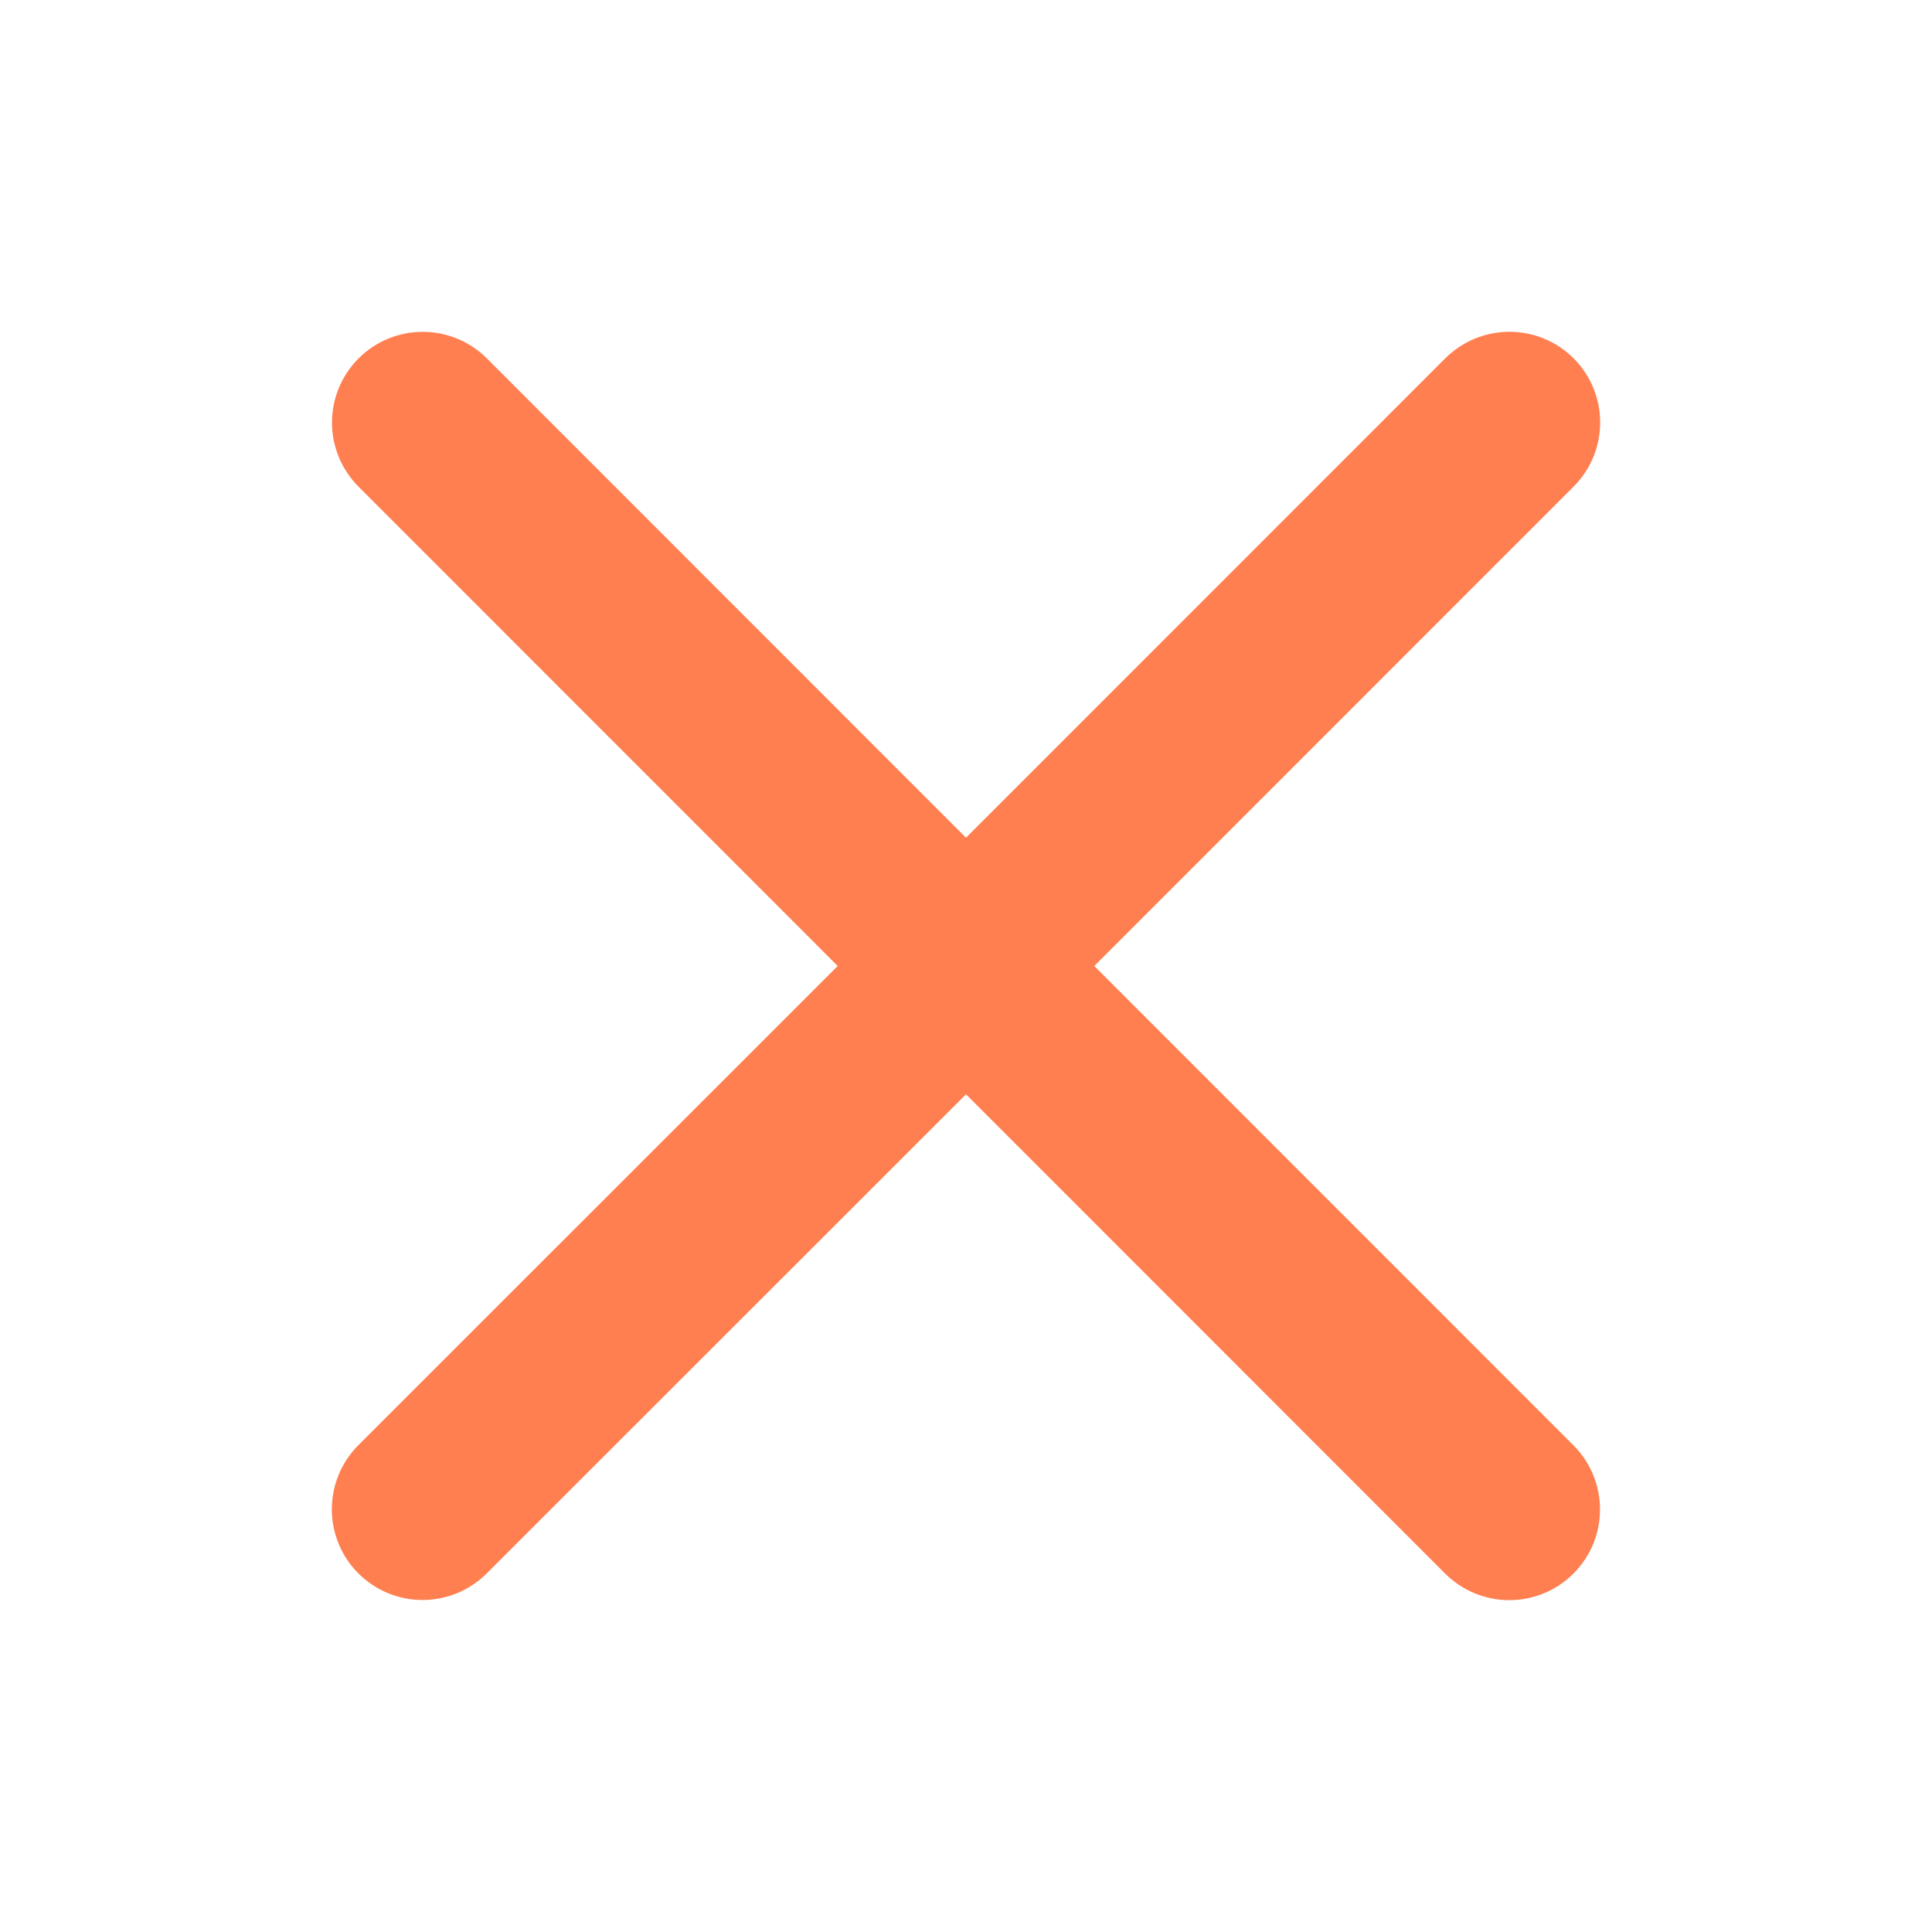
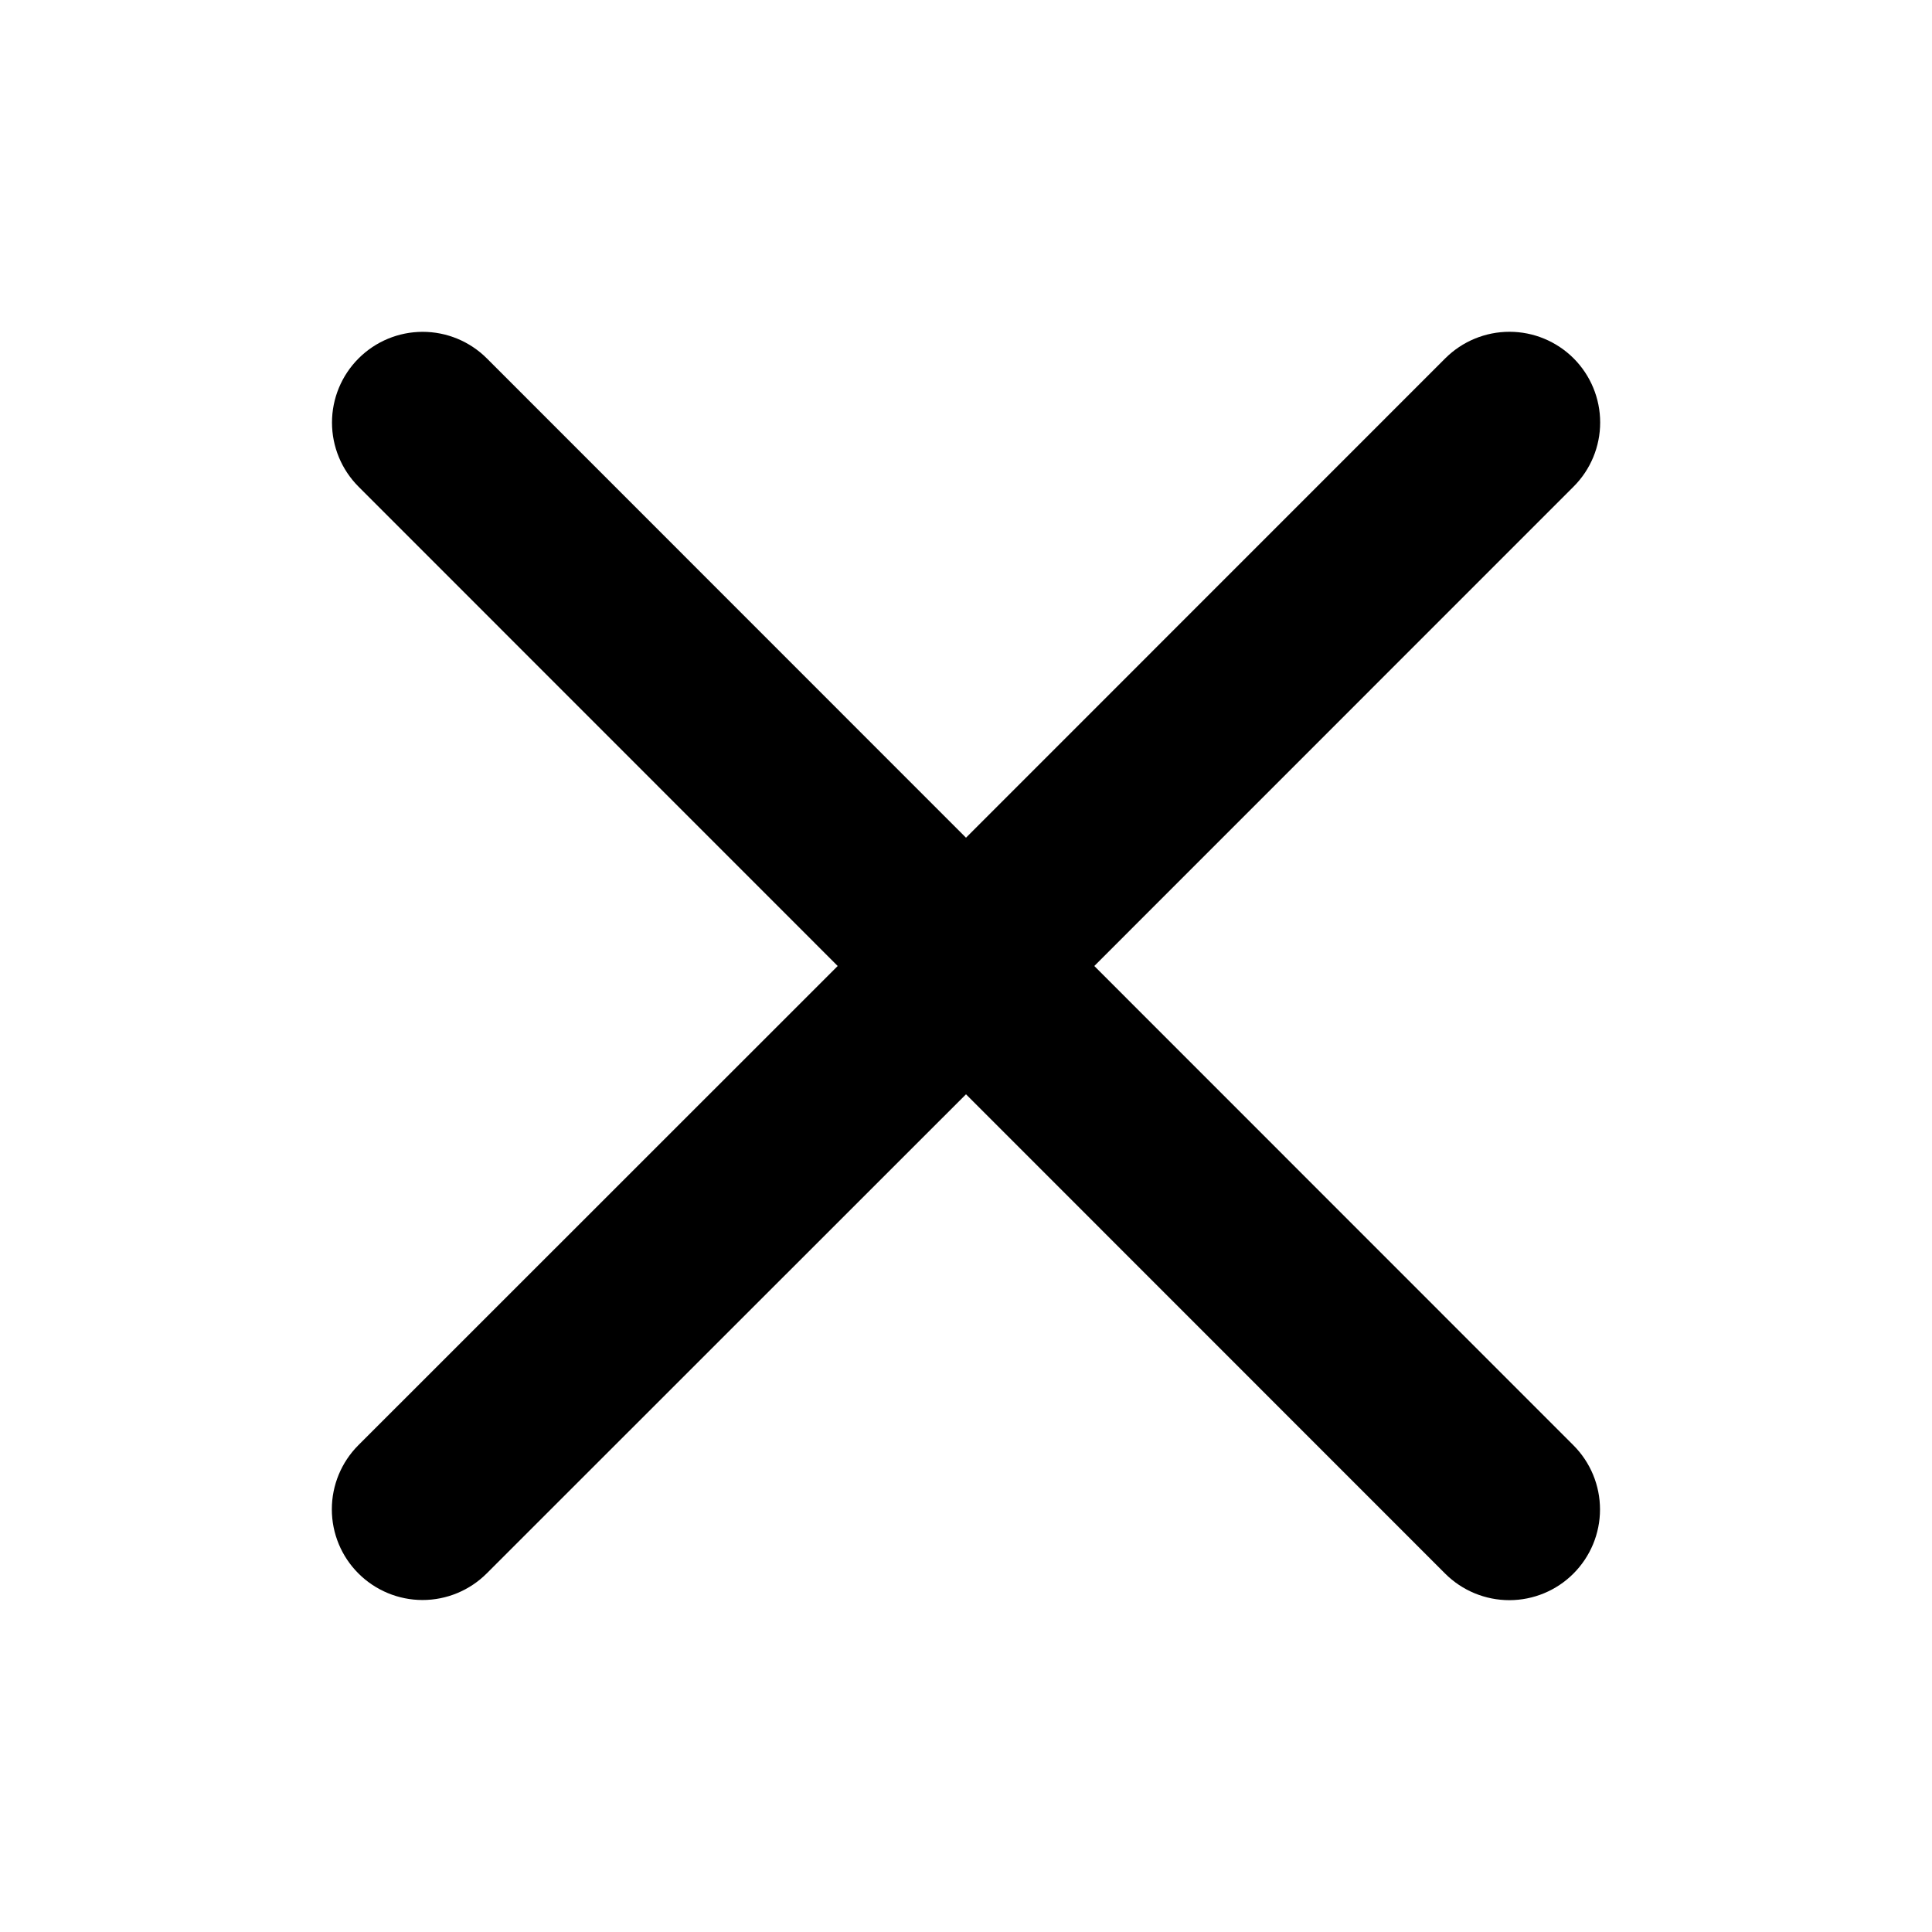
<svg xmlns="http://www.w3.org/2000/svg" width="37" height="37" viewBox="0 0 37 37" fill="none">
-   <path d="M30.133 27.679C30.459 28.005 30.642 28.447 30.642 28.908C30.642 29.369 30.459 29.81 30.133 30.136C29.808 30.462 29.366 30.645 28.905 30.645C28.444 30.645 28.002 30.462 27.676 30.136L18.5 20.957L9.321 30.133C8.995 30.459 8.553 30.642 8.092 30.642C7.632 30.642 7.19 30.459 6.864 30.133C6.538 29.808 6.355 29.366 6.355 28.905C6.355 28.444 6.538 28.002 6.864 27.676L16.043 18.5L6.867 9.321C6.541 8.995 6.358 8.553 6.358 8.092C6.358 7.632 6.541 7.19 6.867 6.864C7.193 6.538 7.634 6.355 8.095 6.355C8.556 6.355 8.998 6.538 9.324 6.864L18.5 16.043L27.679 6.862C28.005 6.537 28.447 6.354 28.908 6.354C29.369 6.354 29.81 6.537 30.136 6.862C30.462 7.188 30.645 7.63 30.645 8.091C30.645 8.552 30.462 8.994 30.136 9.319L20.957 18.5L30.133 27.679Z" fill="coral" />
+   <path d="M30.133 27.679C30.459 28.005 30.642 28.447 30.642 28.908C30.642 29.369 30.459 29.81 30.133 30.136C29.808 30.462 29.366 30.645 28.905 30.645C28.444 30.645 28.002 30.462 27.676 30.136L18.5 20.957L9.321 30.133C8.995 30.459 8.553 30.642 8.092 30.642C7.632 30.642 7.19 30.459 6.864 30.133C6.538 29.808 6.355 29.366 6.355 28.905C6.355 28.444 6.538 28.002 6.864 27.676L16.043 18.5L6.867 9.321C6.541 8.995 6.358 8.553 6.358 8.092C6.358 7.632 6.541 7.19 6.867 6.864C7.193 6.538 7.634 6.355 8.095 6.355C8.556 6.355 8.998 6.538 9.324 6.864L18.5 16.043L27.679 6.862C28.005 6.537 28.447 6.354 28.908 6.354C29.369 6.354 29.81 6.537 30.136 6.862C30.462 7.188 30.645 7.63 30.645 8.091C30.645 8.552 30.462 8.994 30.136 9.319L20.957 18.5L30.133 27.679Z" fill="black" />
</svg>
